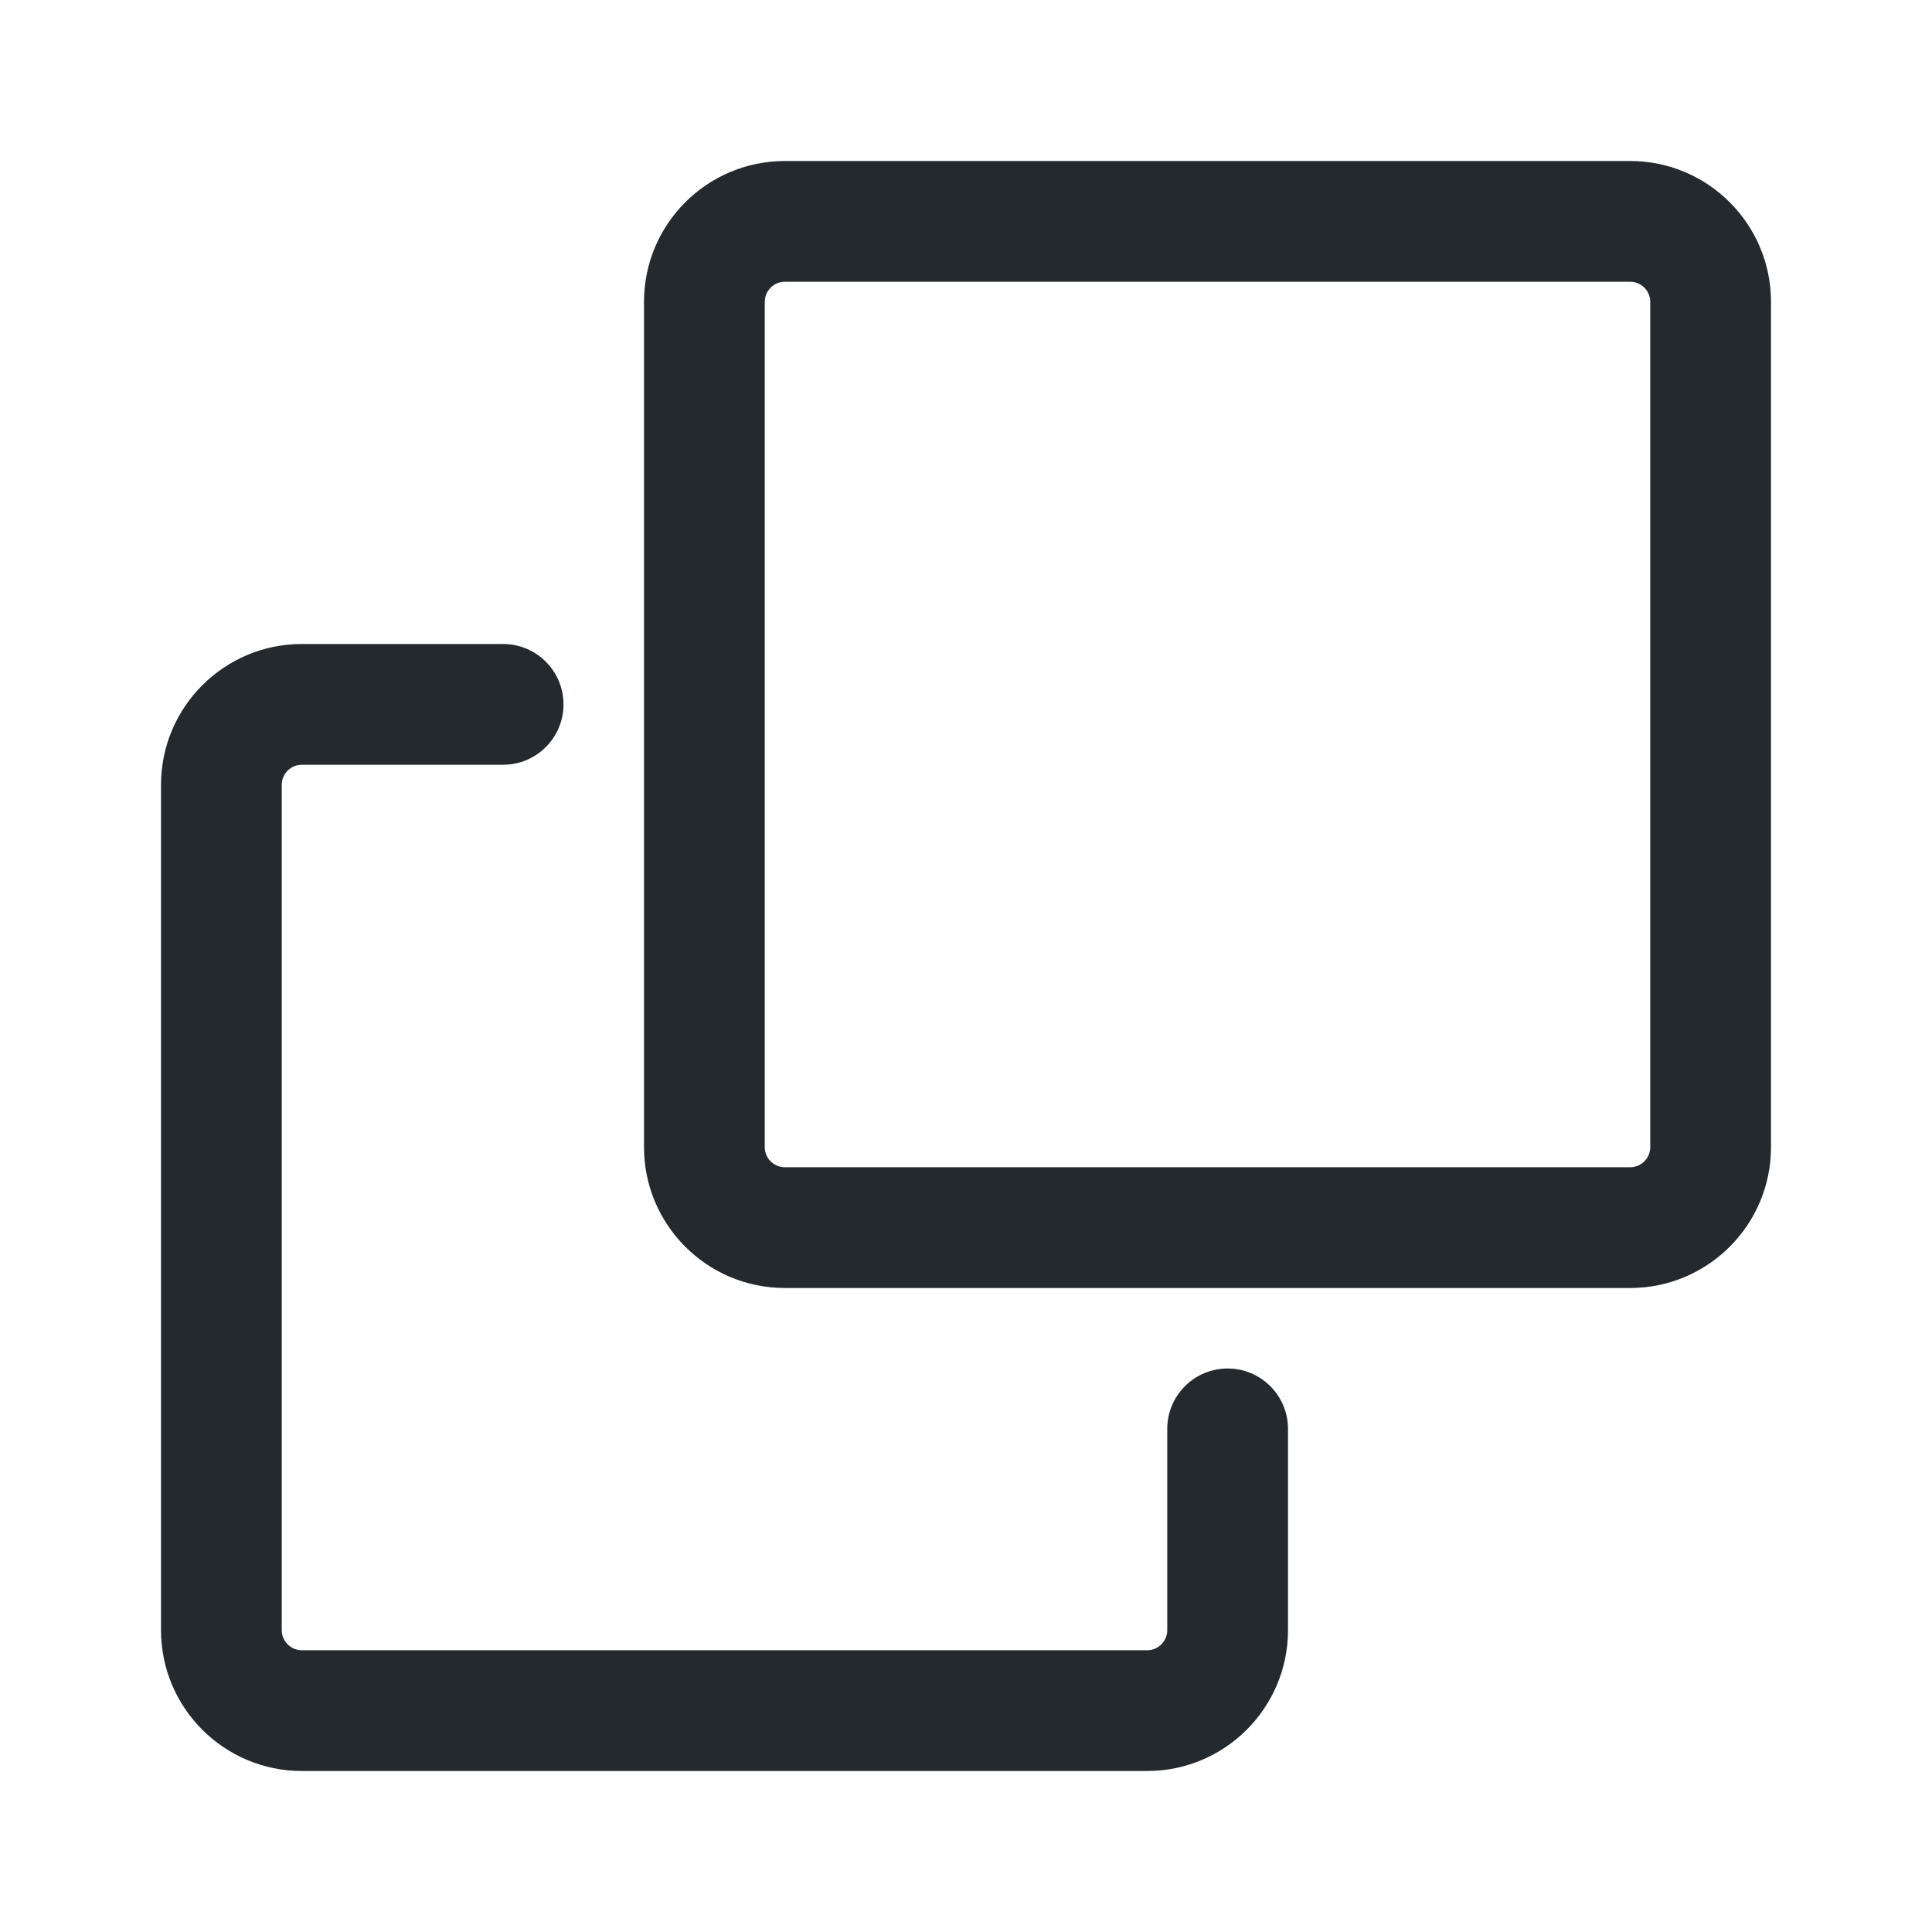
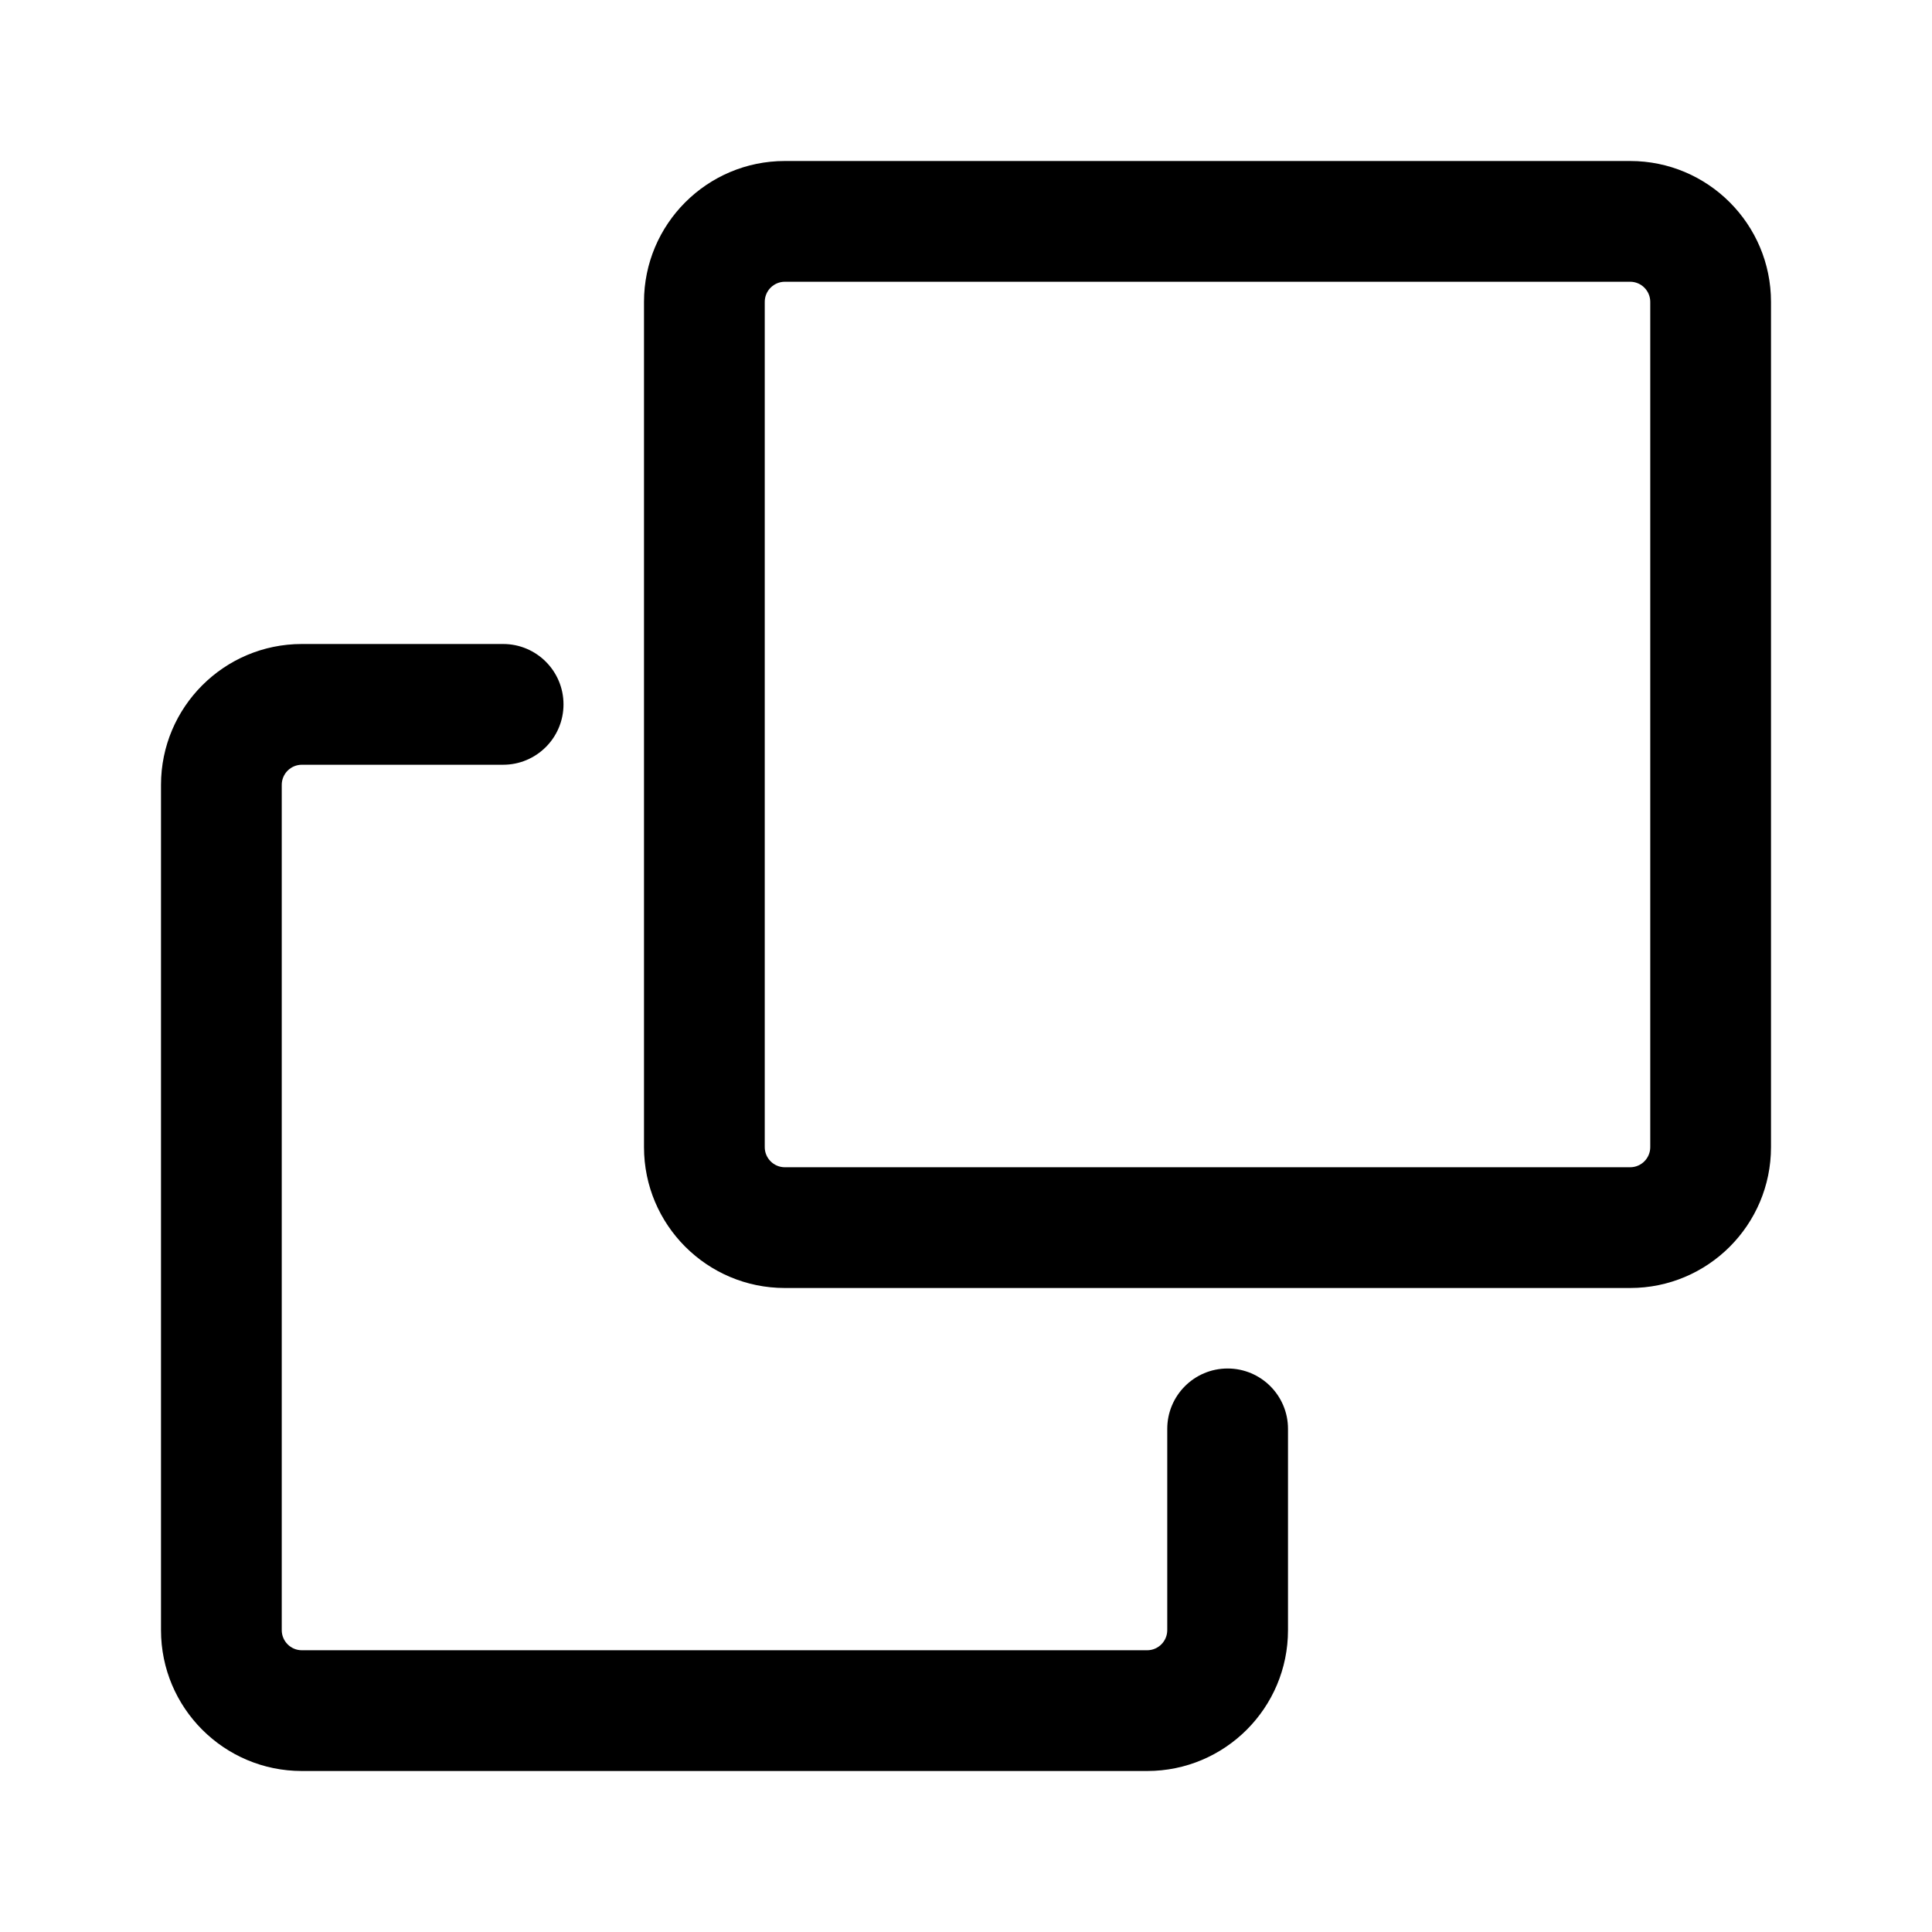
- <svg xmlns="http://www.w3.org/2000/svg" width="24" height="24" viewBox="0 0 24 24" fill="none">
-   <path fill-rule="evenodd" clip-rule="evenodd" d="M2 9.75C2 8.784 2.784 8 3.75 8H6.25C6.664 8 7 8.336 7 8.75C7 9.164 6.664 9.5 6.25 9.5H3.75C3.612 9.5 3.5 9.612 3.5 9.75V20.25C3.5 20.388 3.612 20.5 3.75 20.5H14.25C14.388 20.5 14.5 20.388 14.5 20.25V17.75C14.5 17.336 14.836 17 15.25 17C15.664 17 16 17.336 16 17.75V20.25C16 21.216 15.216 22 14.25 22H3.75C2.784 22 2 21.216 2 20.25V9.75Z" fill="#24292E" />
-   <path fill-rule="evenodd" clip-rule="evenodd" d="M8 3.75C8 2.784 8.784 2 9.75 2H20.25C21.216 2 22 2.784 22 3.75V14.25C22 15.216 21.216 16 20.25 16H9.75C8.784 16 8 15.216 8 14.25V3.75ZM9.75 3.5C9.612 3.5 9.5 3.612 9.5 3.75V14.25C9.5 14.388 9.612 14.5 9.75 14.5H20.25C20.388 14.5 20.5 14.388 20.5 14.25V3.75C20.5 3.612 20.388 3.5 20.25 3.5H9.75Z" fill="#24292E" />
+ <svg xmlns="http://www.w3.org/2000/svg" width="24" height="24" viewBox="0 0 24 24">
+   <path fill-rule="evenodd" d="M2 9.75C2 8.784 2.784 8 3.75 8h2.5a.75.75 0 010 1.5h-2.5a.25.25 0 00-.25.25v10.5c0 .138.112.25.25.25h10.5a.25.25 0 00.25-.25v-2.5a.75.75 0 011.5 0v2.5A1.75 1.75 0 0114.25 22H3.75A1.75 1.75 0 012 20.25V9.75z" />
+   <path fill-rule="evenodd" d="M8 3.75C8 2.784 8.784 2 9.75 2h10.5c.966 0 1.75.784 1.75 1.75v10.5A1.75 1.75 0 0120.25 16H9.75A1.75 1.75 0 018 14.25V3.75zm1.75-.25a.25.25 0 00-.25.25v10.5c0 .138.112.25.25.25h10.5a.25.25 0 00.25-.25V3.75a.25.25 0 00-.25-.25H9.75z" />
</svg>
